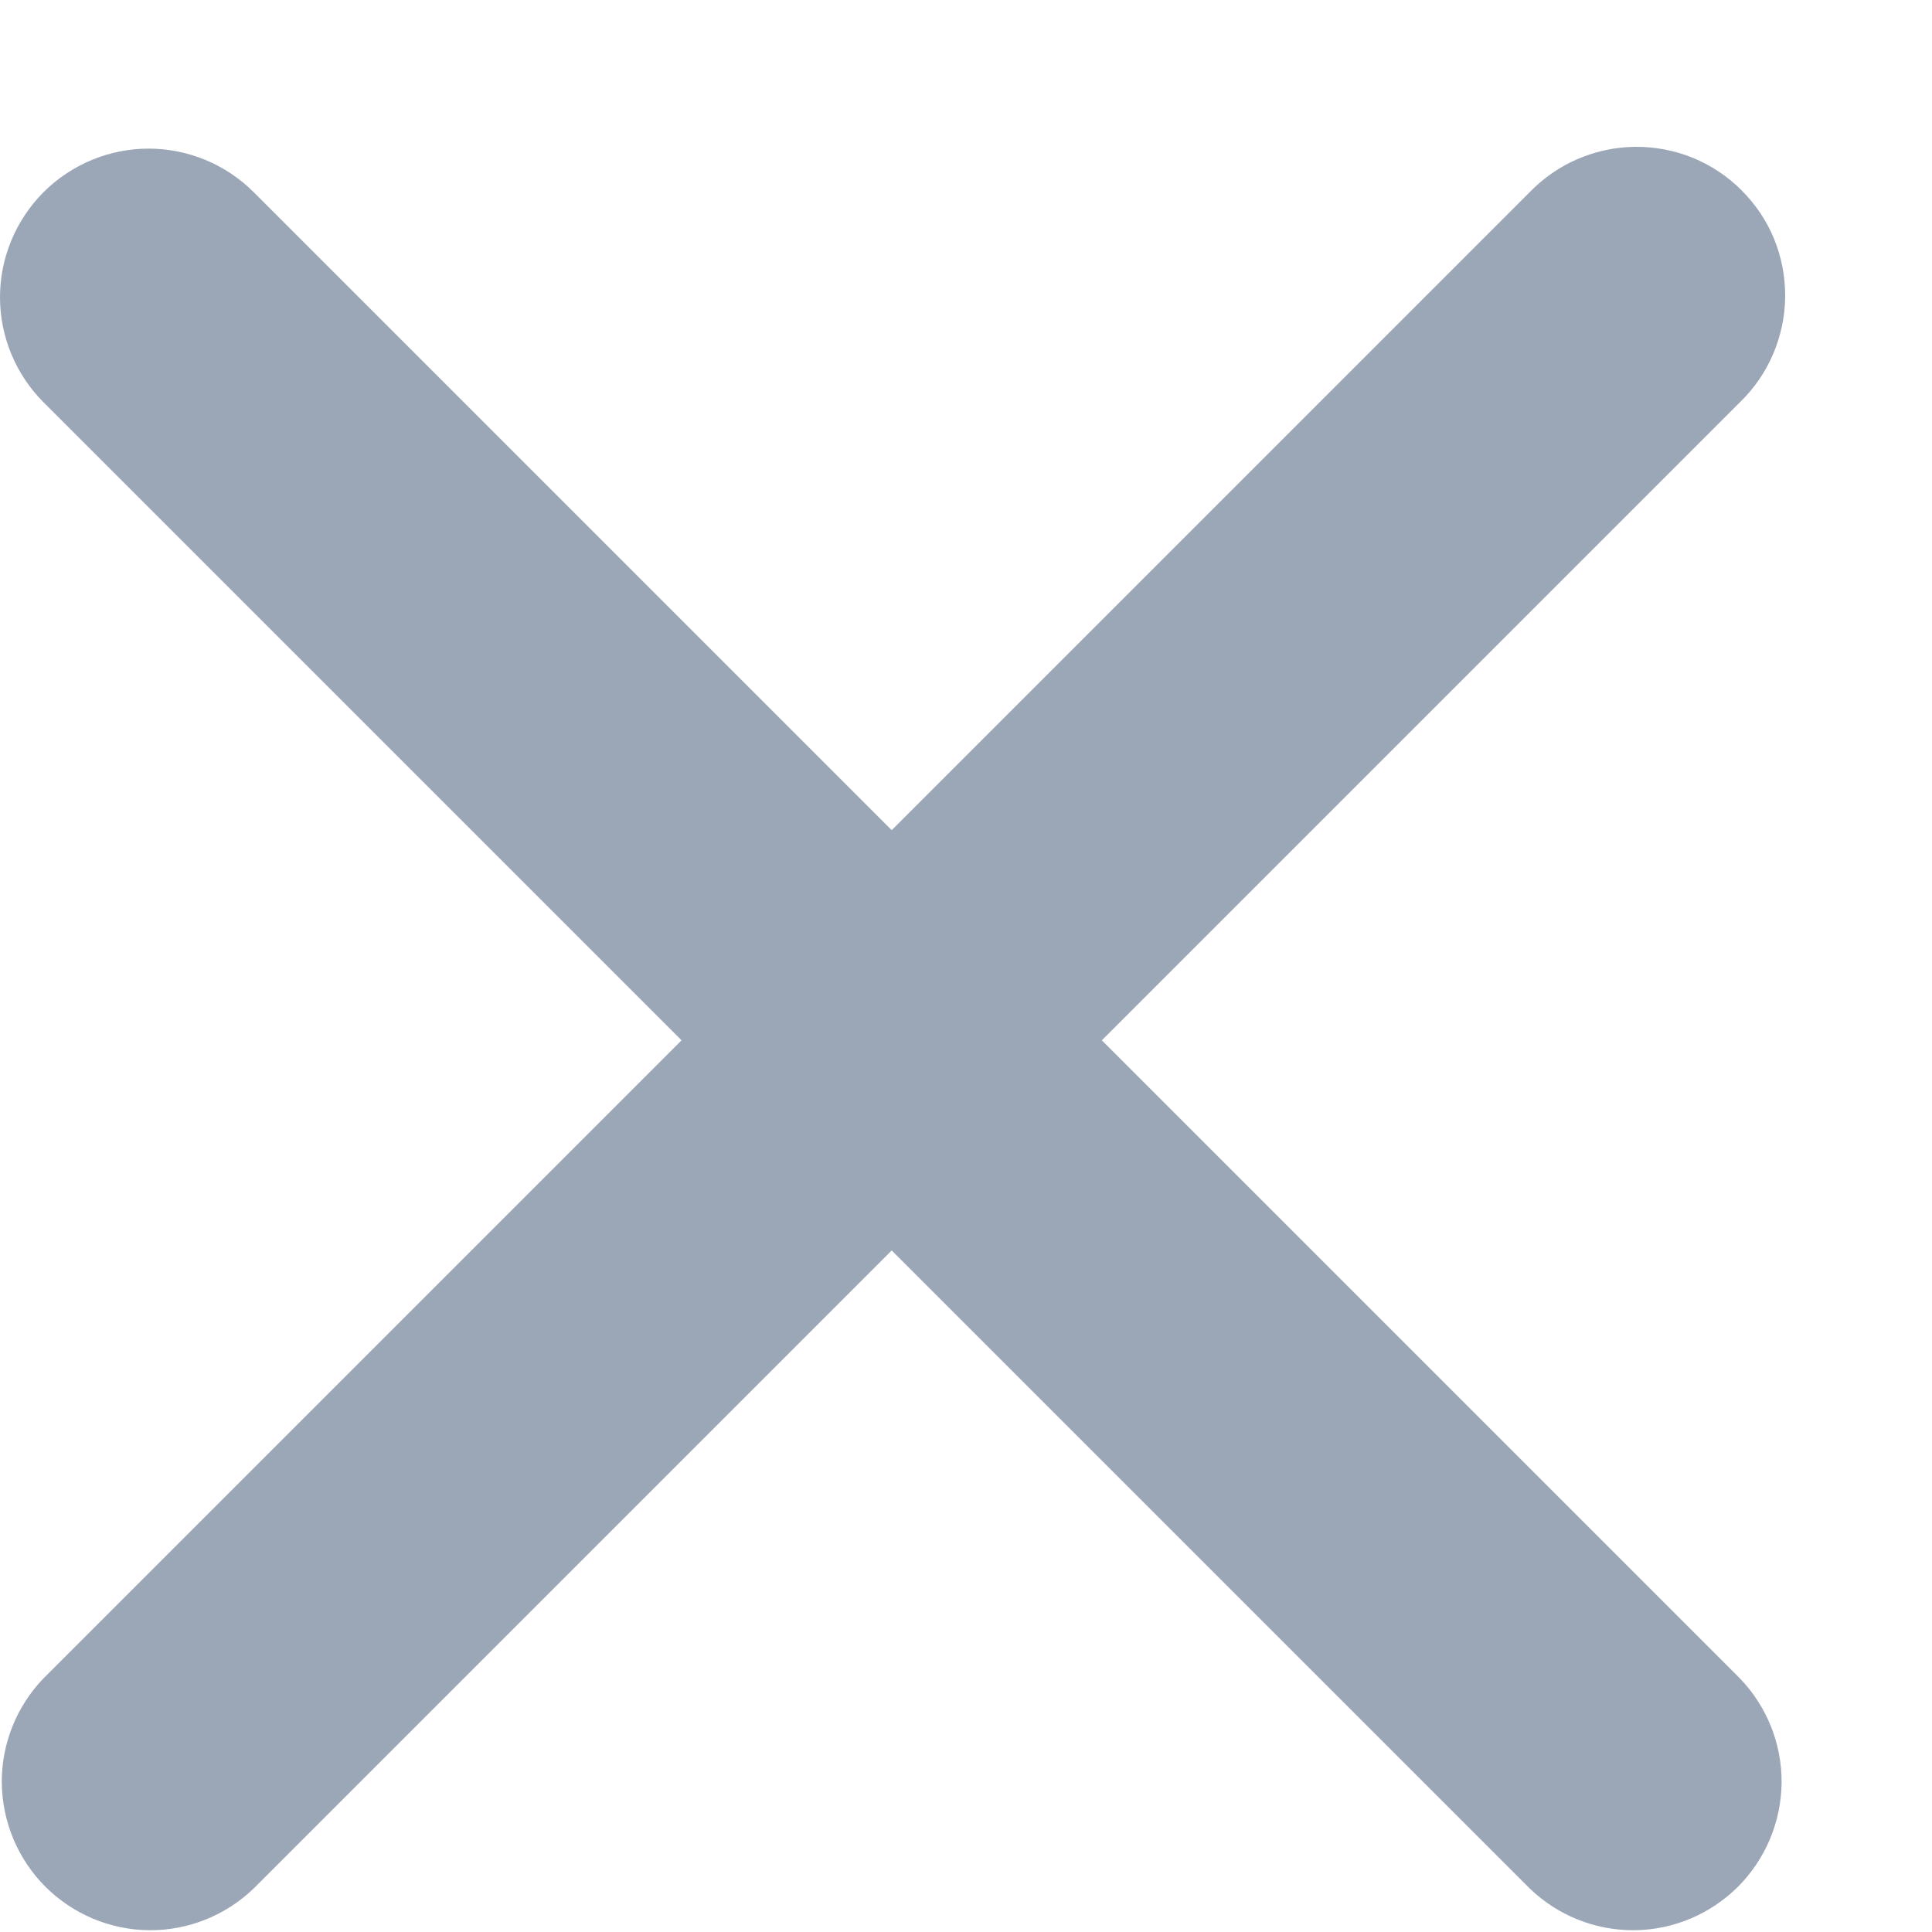
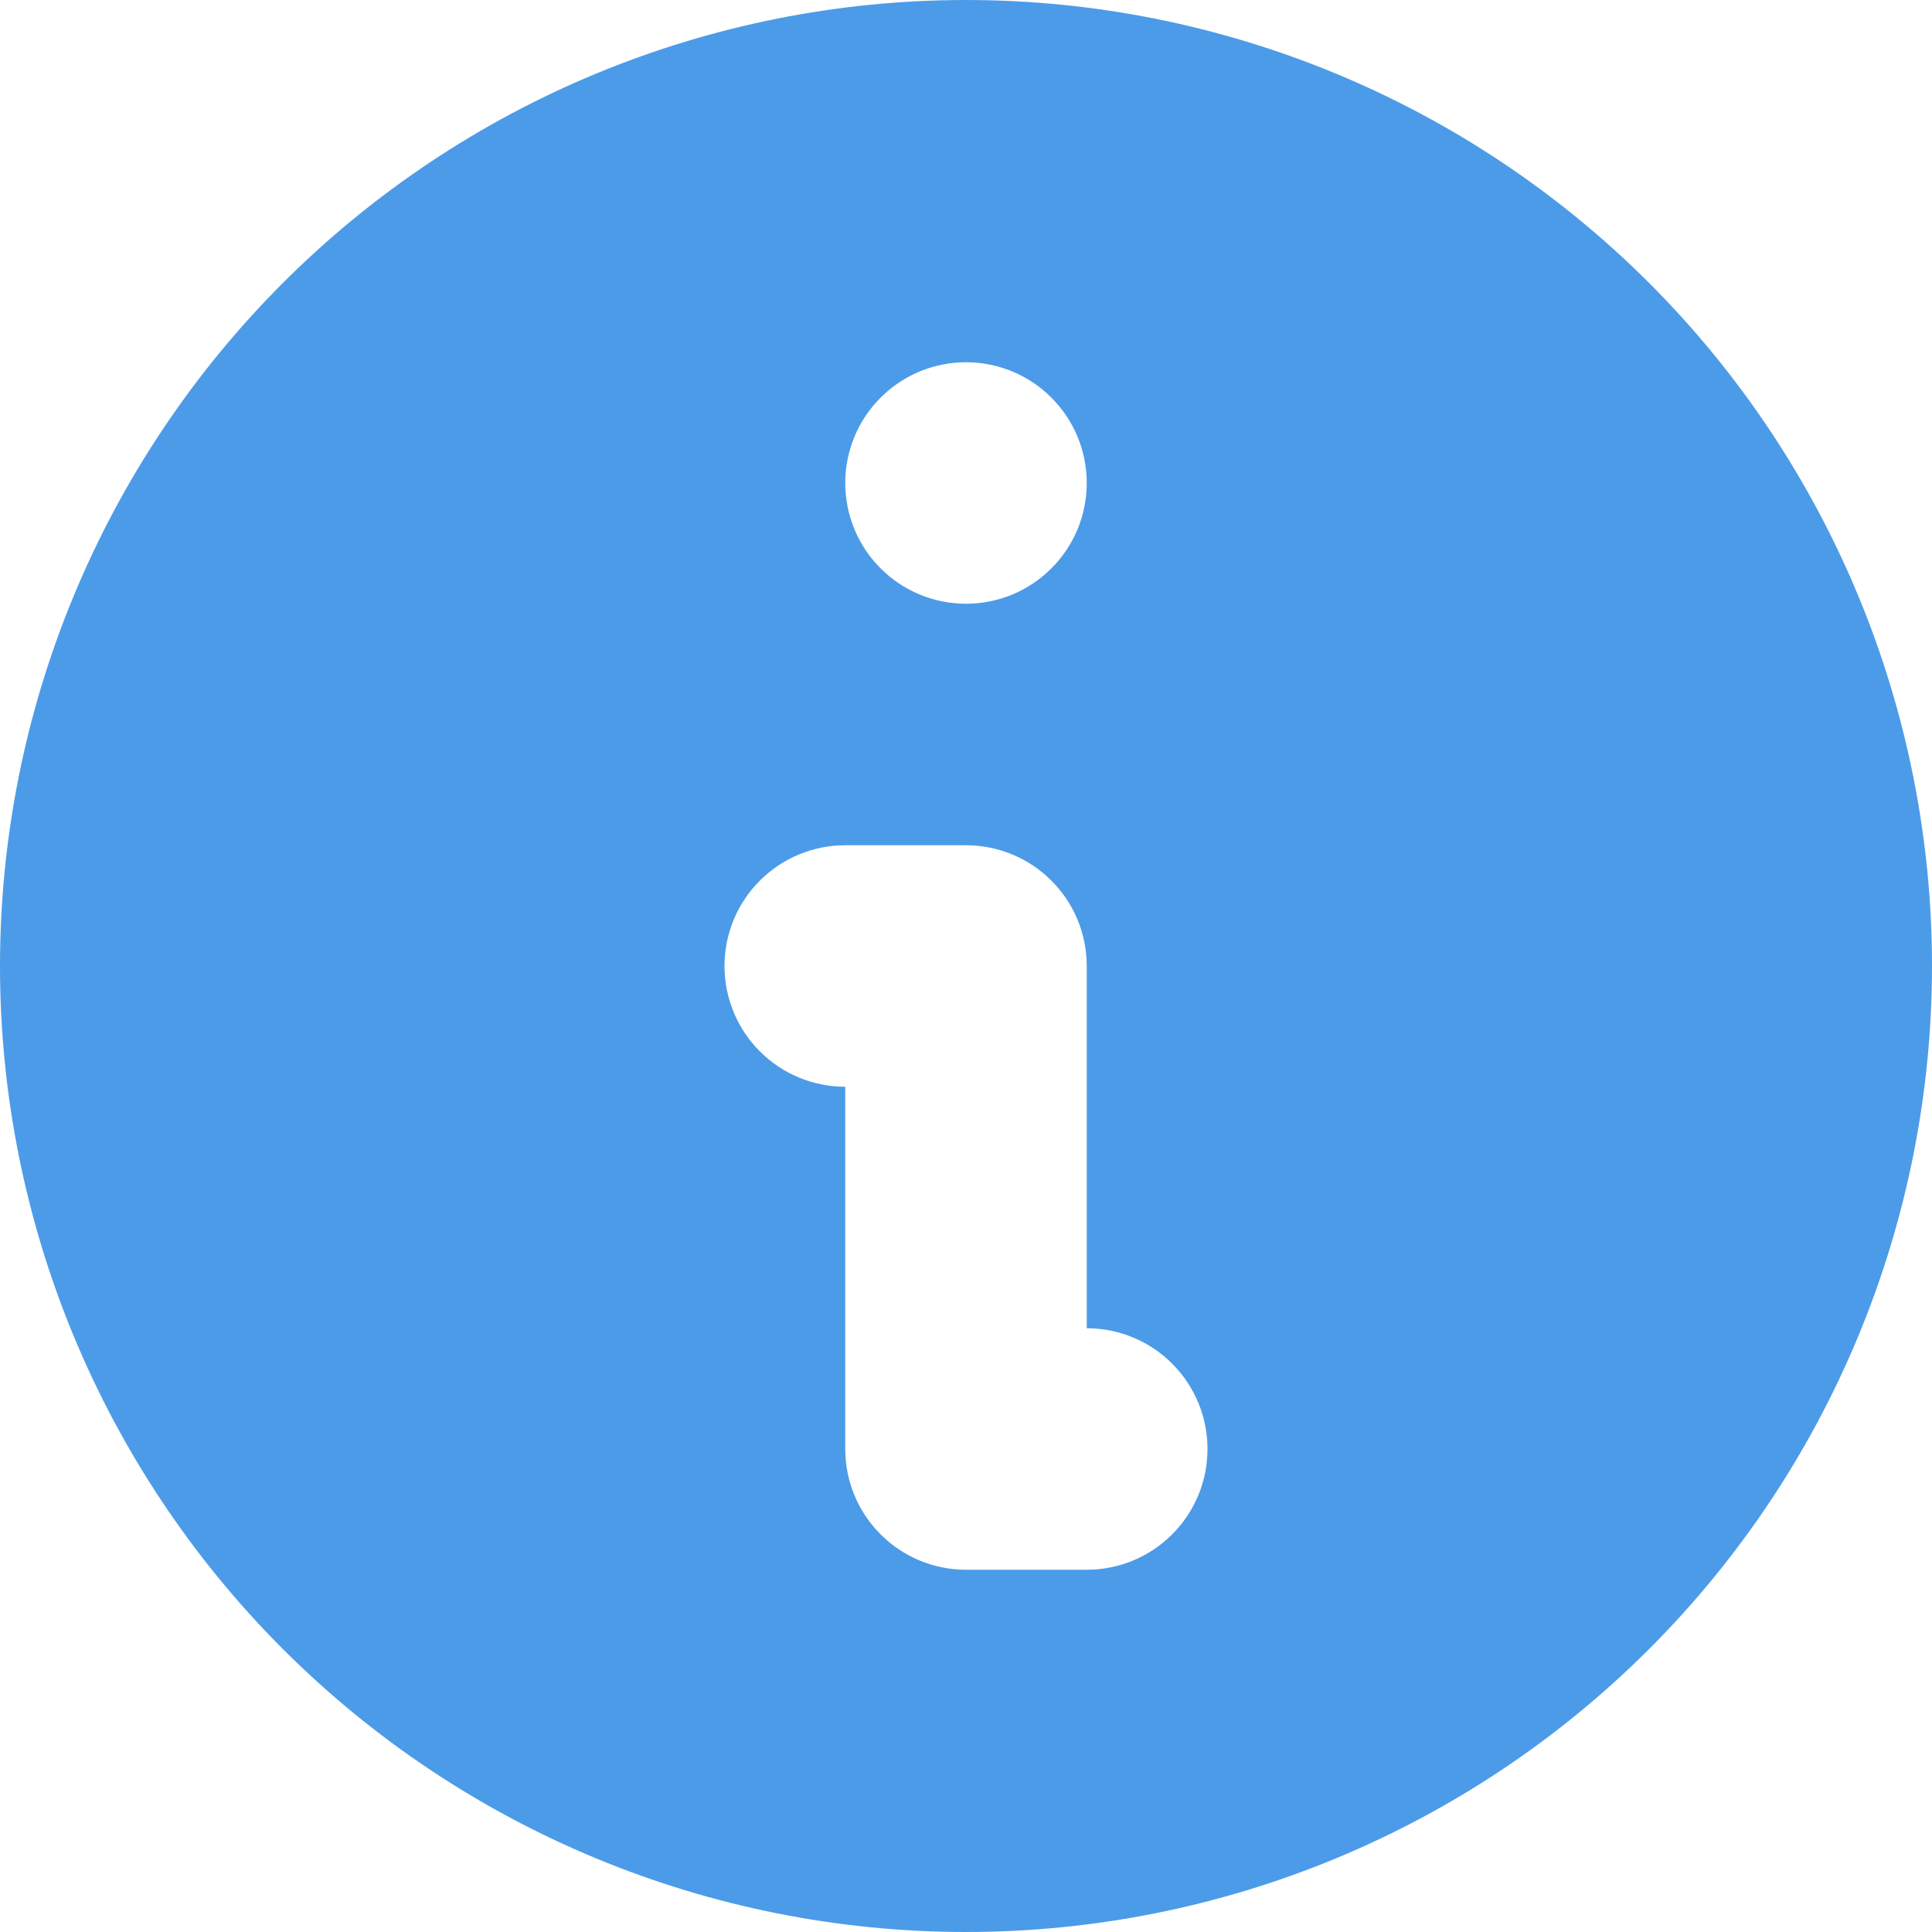
- <svg xmlns="http://www.w3.org/2000/svg" width="13" height="13" viewBox="0 0 13 13" fill="none">
-   <path fill-rule="evenodd" clip-rule="evenodd" d="M0.293 1.293C0.481 1.106 0.735 1 1 1C1.265 1 1.52 1.106 1.707 1.293L6 5.586L10.293 1.293C10.385 1.198 10.496 1.121 10.618 1.069C10.74 1.017 10.871 0.989 11.004 0.988C11.136 0.987 11.268 1.012 11.391 1.062C11.514 1.113 11.626 1.187 11.719 1.281C11.813 1.375 11.888 1.486 11.938 1.609C11.988 1.732 12.013 1.864 12.012 1.996C12.011 2.129 11.983 2.26 11.931 2.382C11.879 2.504 11.803 2.615 11.707 2.707L7.414 7L11.707 11.293C11.889 11.482 11.99 11.734 11.988 11.996C11.985 12.259 11.88 12.509 11.695 12.695C11.509 12.88 11.259 12.986 10.996 12.988C10.734 12.99 10.482 12.889 10.293 12.707L6 8.414L1.707 12.707C1.518 12.889 1.266 12.99 1.004 12.988C0.741 12.986 0.491 12.88 0.305 12.695C0.12 12.509 0.015 12.259 0.012 11.996C0.01 11.734 0.111 11.482 0.293 11.293L4.586 7L0.293 2.707C0.106 2.52 0 2.265 0 2C0 1.735 0.106 1.481 0.293 1.293Z" fill="#9BA6B7" />
+ <svg xmlns="http://www.w3.org/2000/svg" width="16" height="16" viewBox="0 0 16 16" fill="none">
+   <path fill-rule="evenodd" clip-rule="evenodd" d="M16 8C16 10.122 15.157 12.157 13.657 13.657C12.157 15.157 10.122 16 8 16C5.878 16 3.843 15.157 2.343 13.657C0.843 12.157 0 10.122 0 8C0 5.878 0.843 3.843 2.343 2.343C3.843 0.843 5.878 0 8 0C10.122 0 12.157 0.843 13.657 2.343C15.157 3.843 16 5.878 16 8ZM9 4C9 4.265 8.895 4.52 8.707 4.707C8.52 4.895 8.265 5 8 5C7.735 5 7.48 4.895 7.293 4.707C7.105 4.52 7 4.265 7 4C7 3.735 7.105 3.48 7.293 3.293C7.48 3.105 7.735 3 8 3C8.265 3 8.52 3.105 8.707 3.293C8.895 3.48 9 3.735 9 4ZM7 7C6.735 7 6.48 7.105 6.293 7.293C6.105 7.48 6 7.735 6 8C6 8.265 6.105 8.52 6.293 8.707C6.48 8.895 6.735 9 7 9V12C7 12.265 7.105 12.52 7.293 12.707C7.48 12.895 7.735 13 8 13H9C9.265 13 9.52 12.895 9.707 12.707C9.895 12.52 10 12.265 10 12C10 11.735 9.895 11.48 9.707 11.293C9.52 11.105 9.265 11 9 11V8C9 7.735 8.895 7.48 8.707 7.293C8.52 7.105 8.265 7 8 7H7Z" fill="#4C9BE8" />
</svg>
